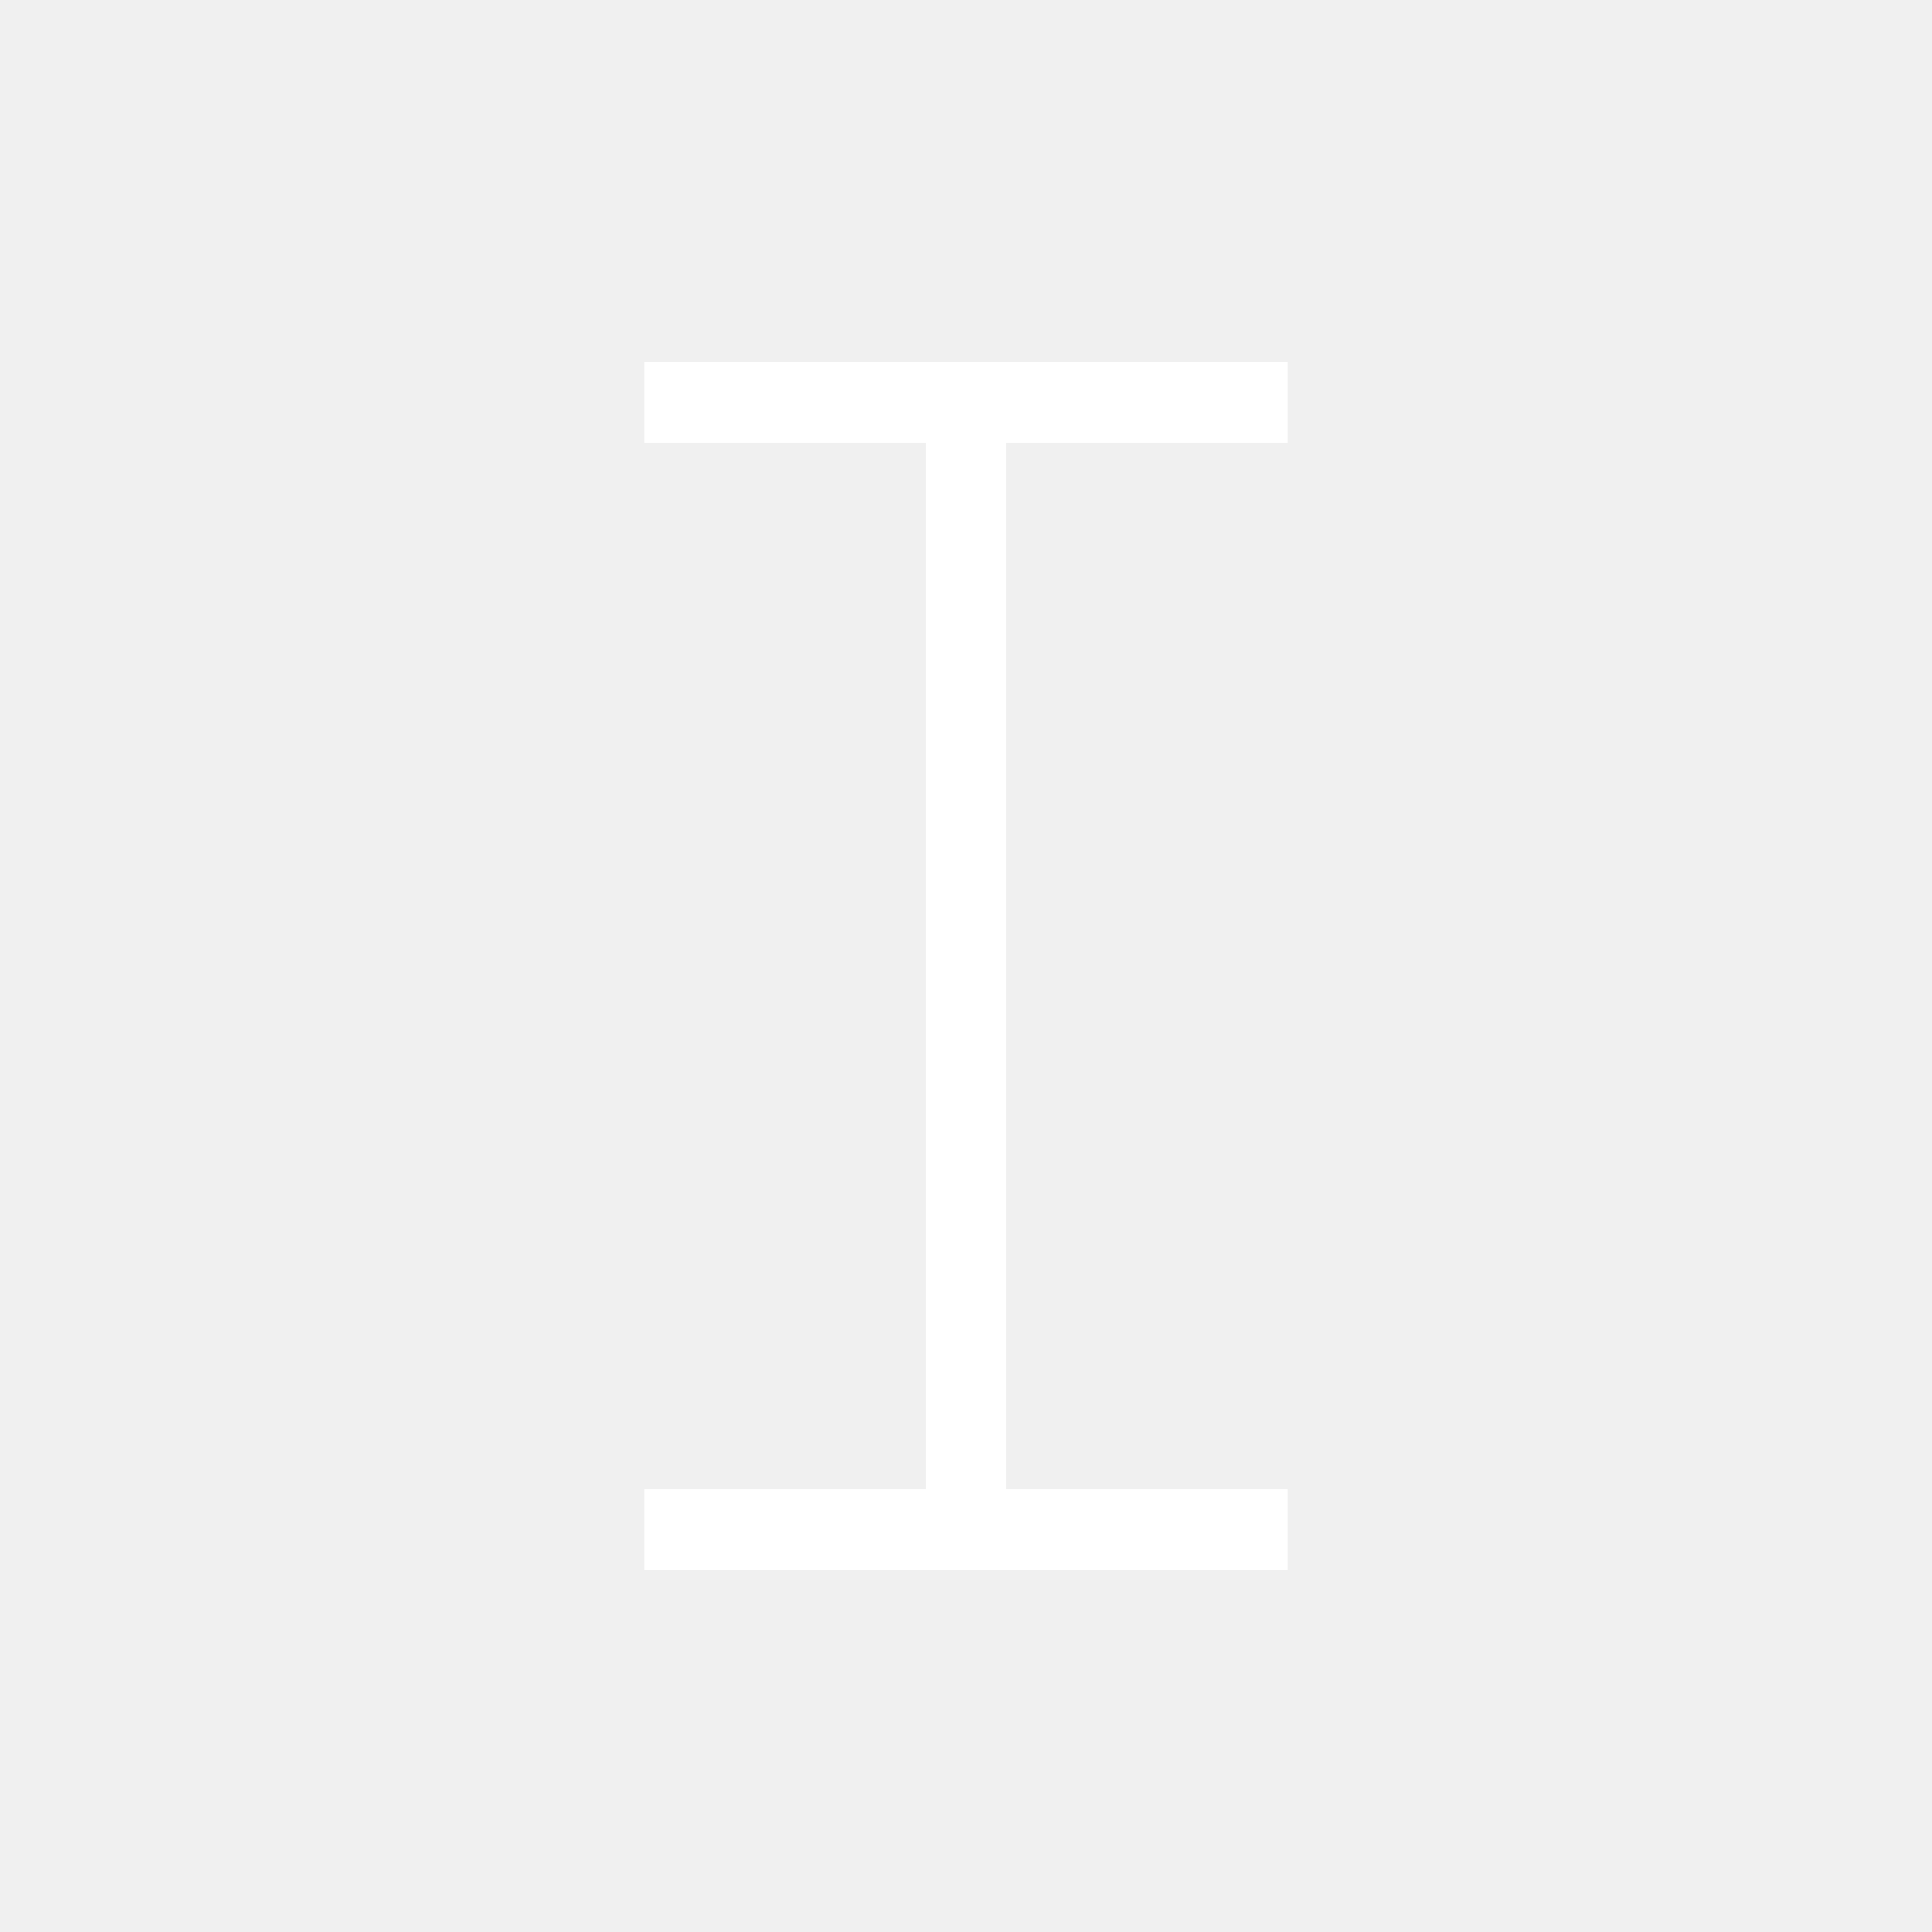
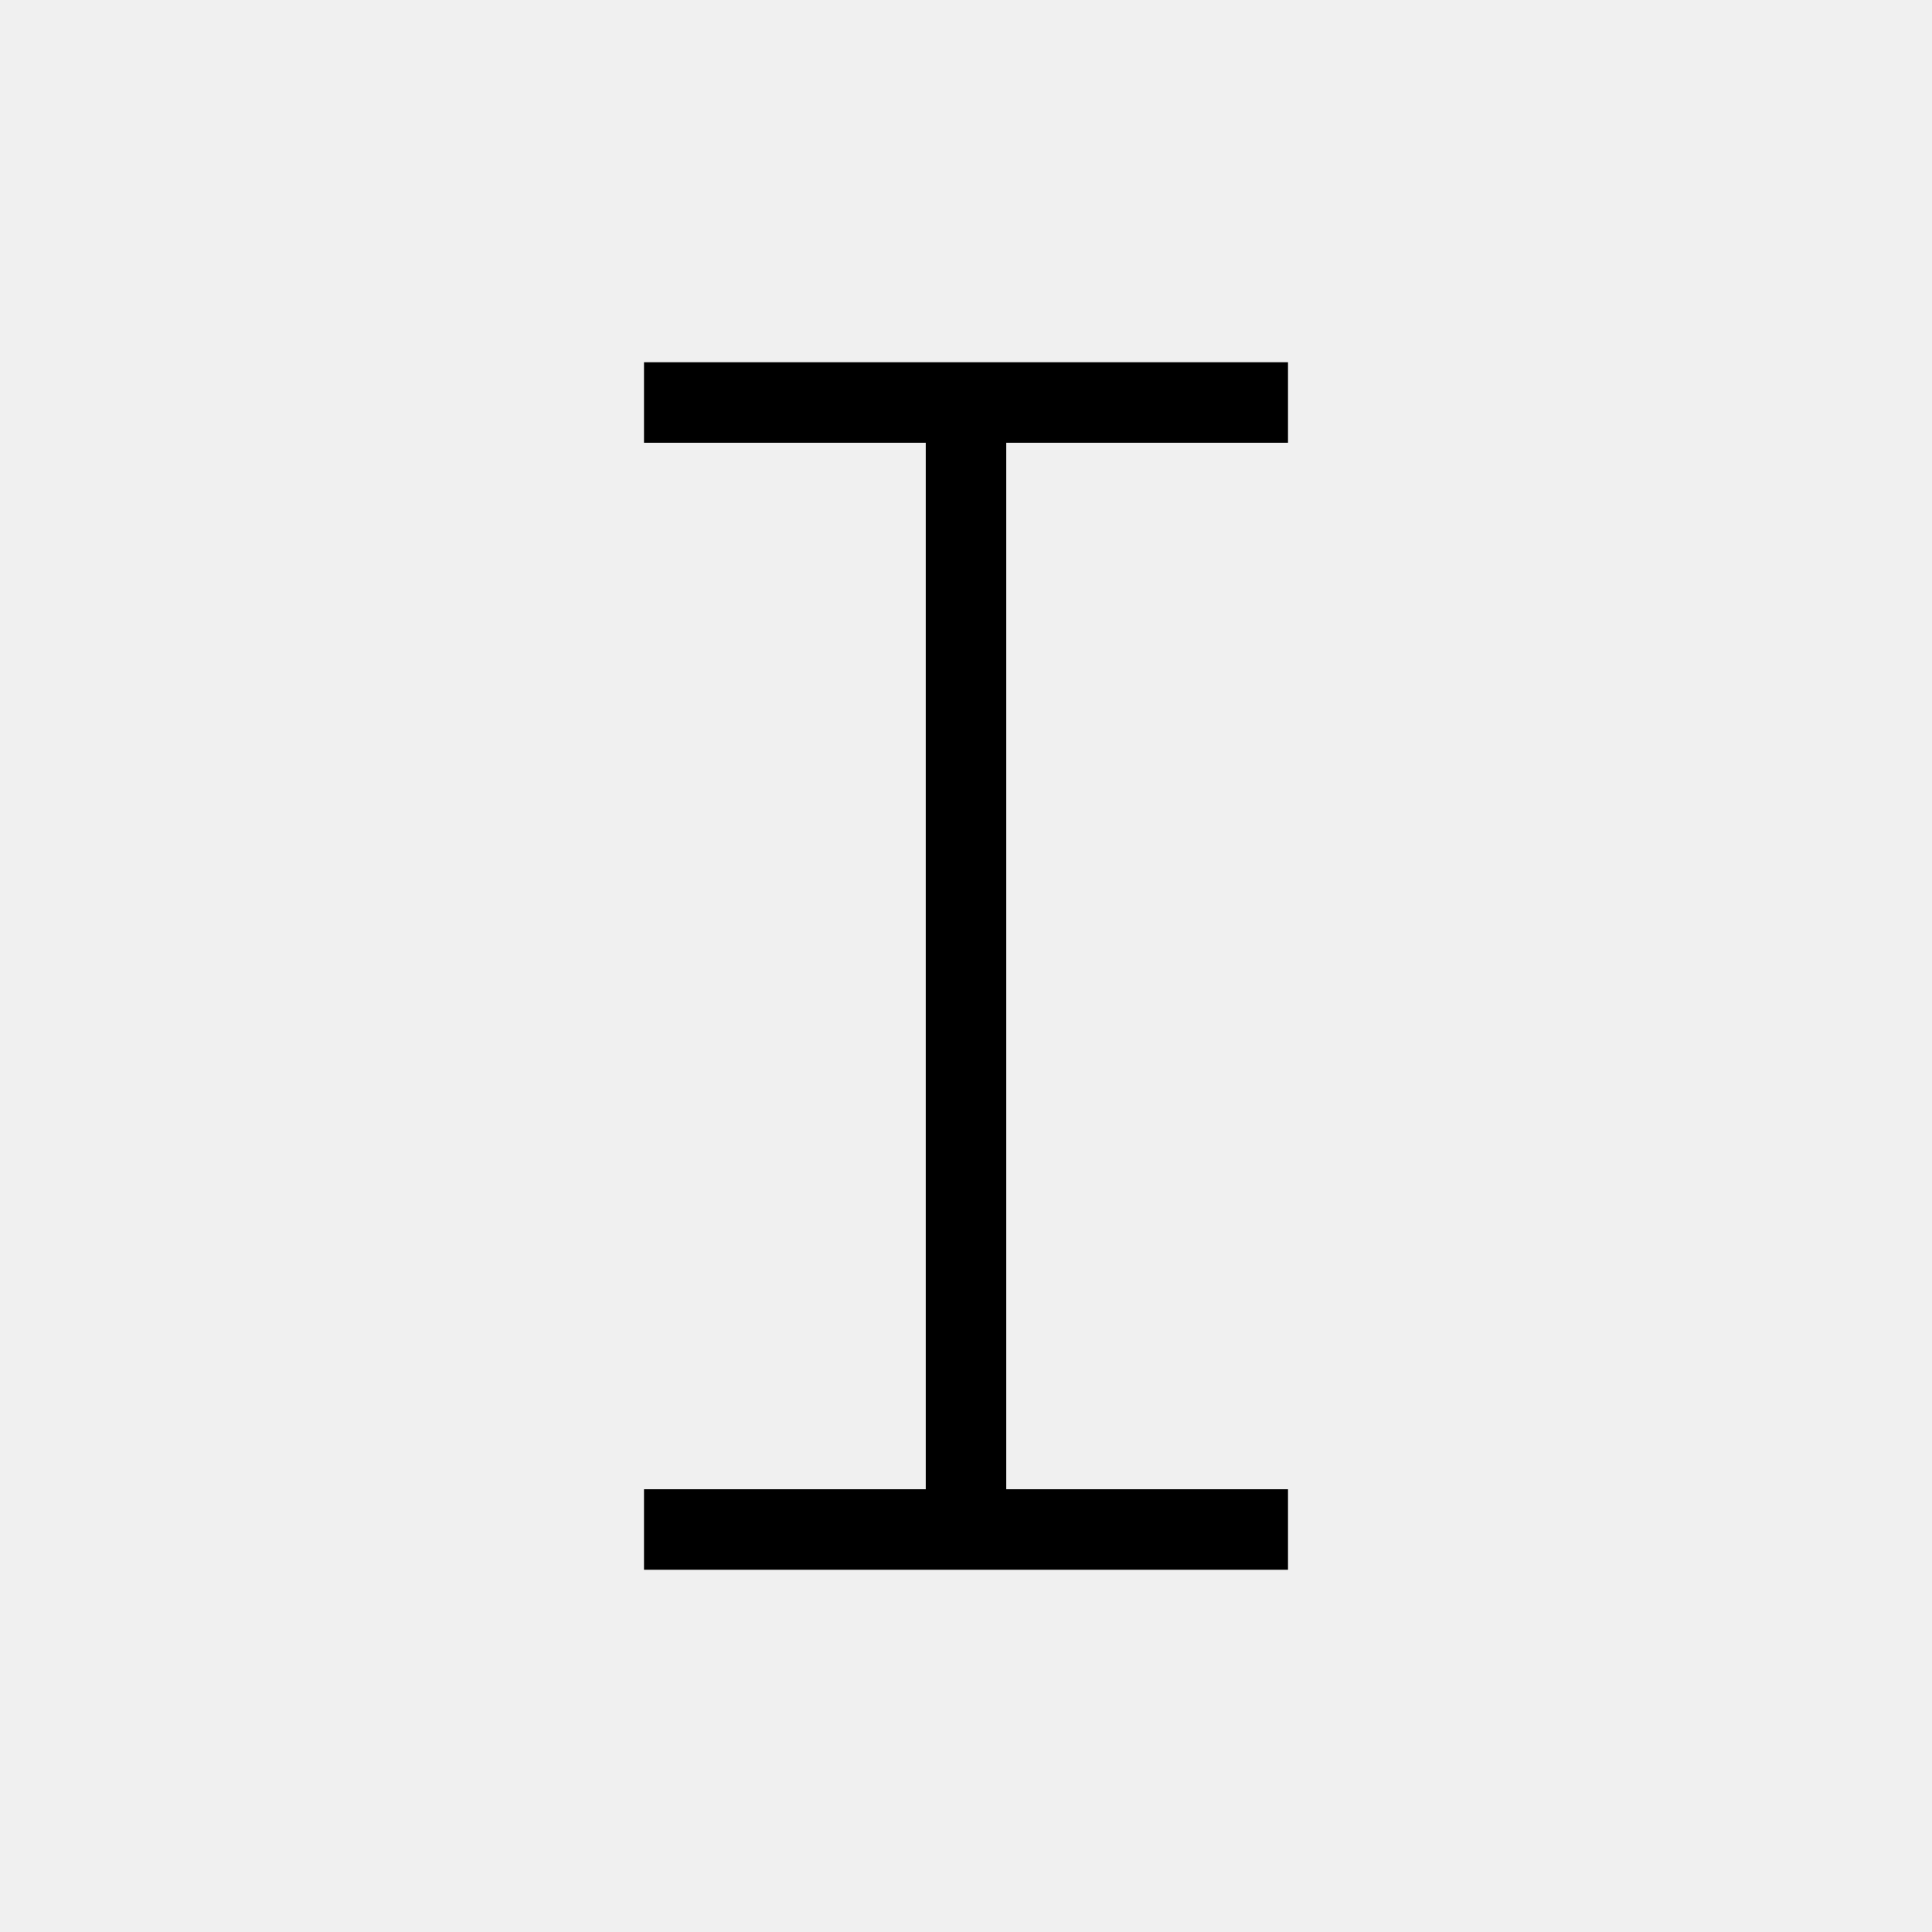
- <svg xmlns="http://www.w3.org/2000/svg" width="24" height="24" viewBox="0 0 24 24" fill="none">
-   <path d="M16 19L8 19" stroke="white" />
-   <path d="M16 5L8 5" stroke="white" />
-   <path d="M12 19V5" stroke="white" />
+ <svg xmlns="http://www.w3.org/2000/svg" width="20" height="20" viewBox="0 0 24 24" fill="none">
+   <path d="M16 19L8 19" stroke="currentColor" />
+   <path d="M16 5L8 5" stroke="currentColor" />
+   <path d="M12 19V5" stroke="currentColor" />
</svg>
